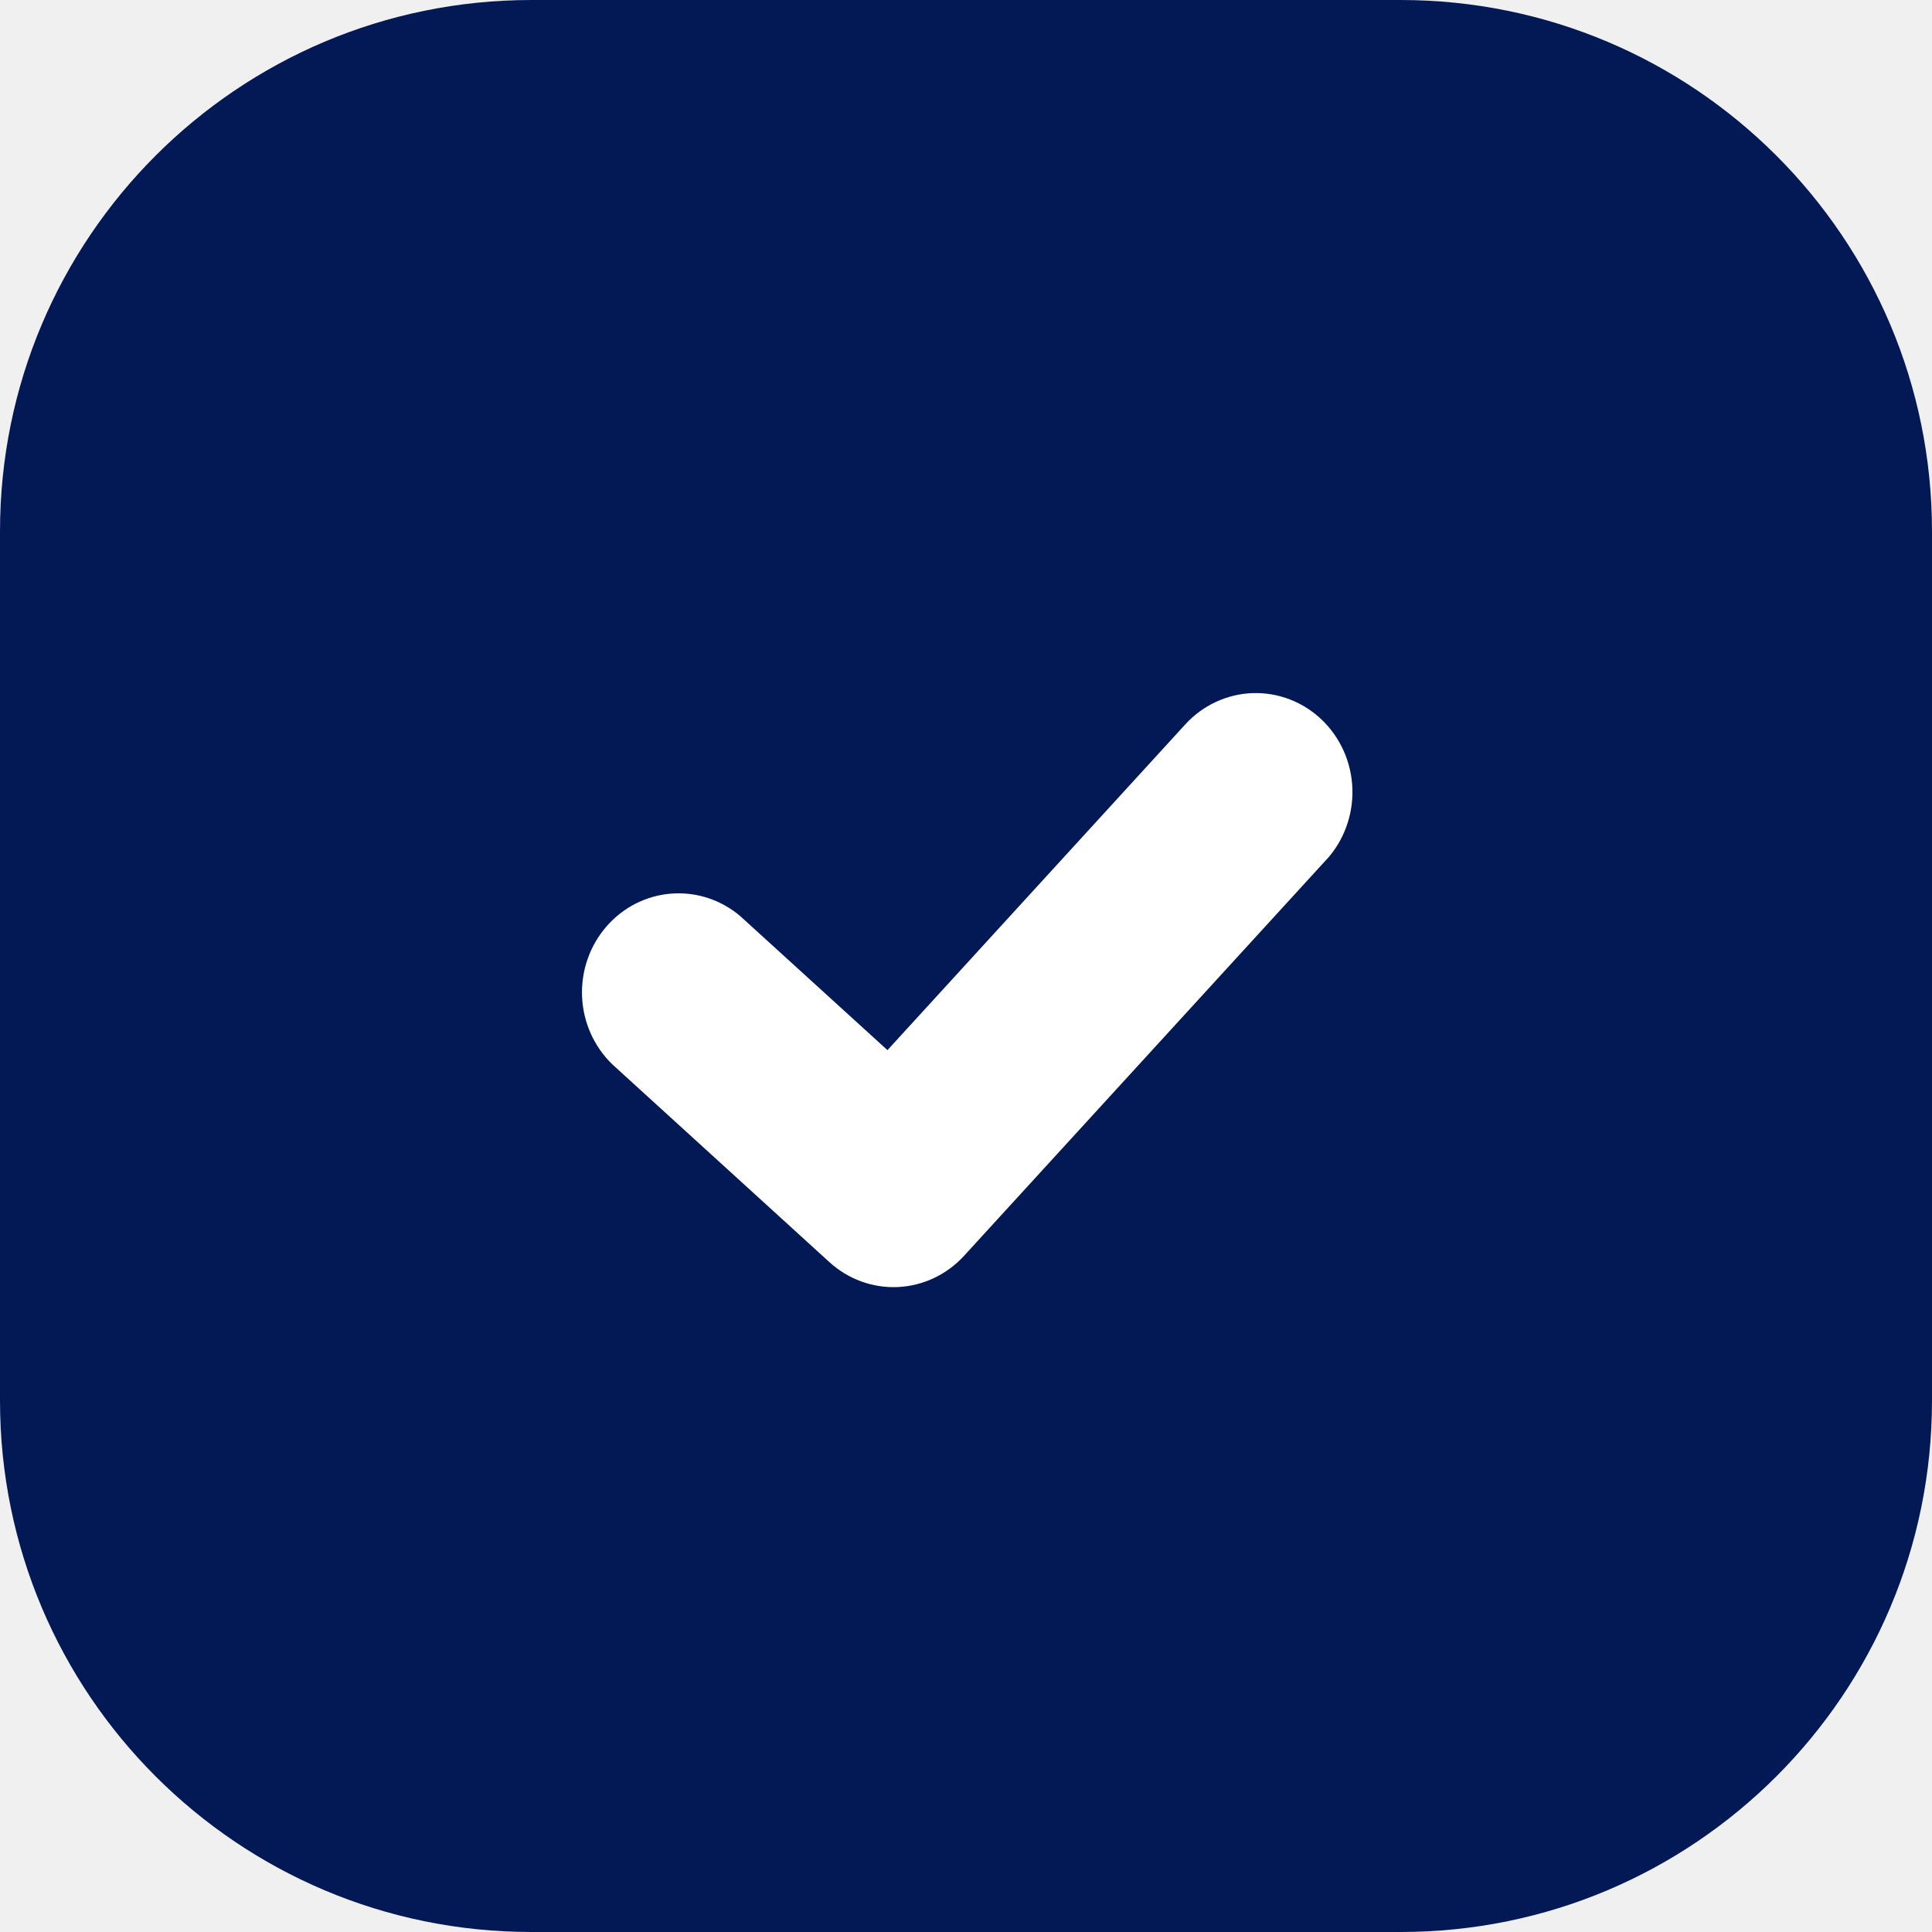
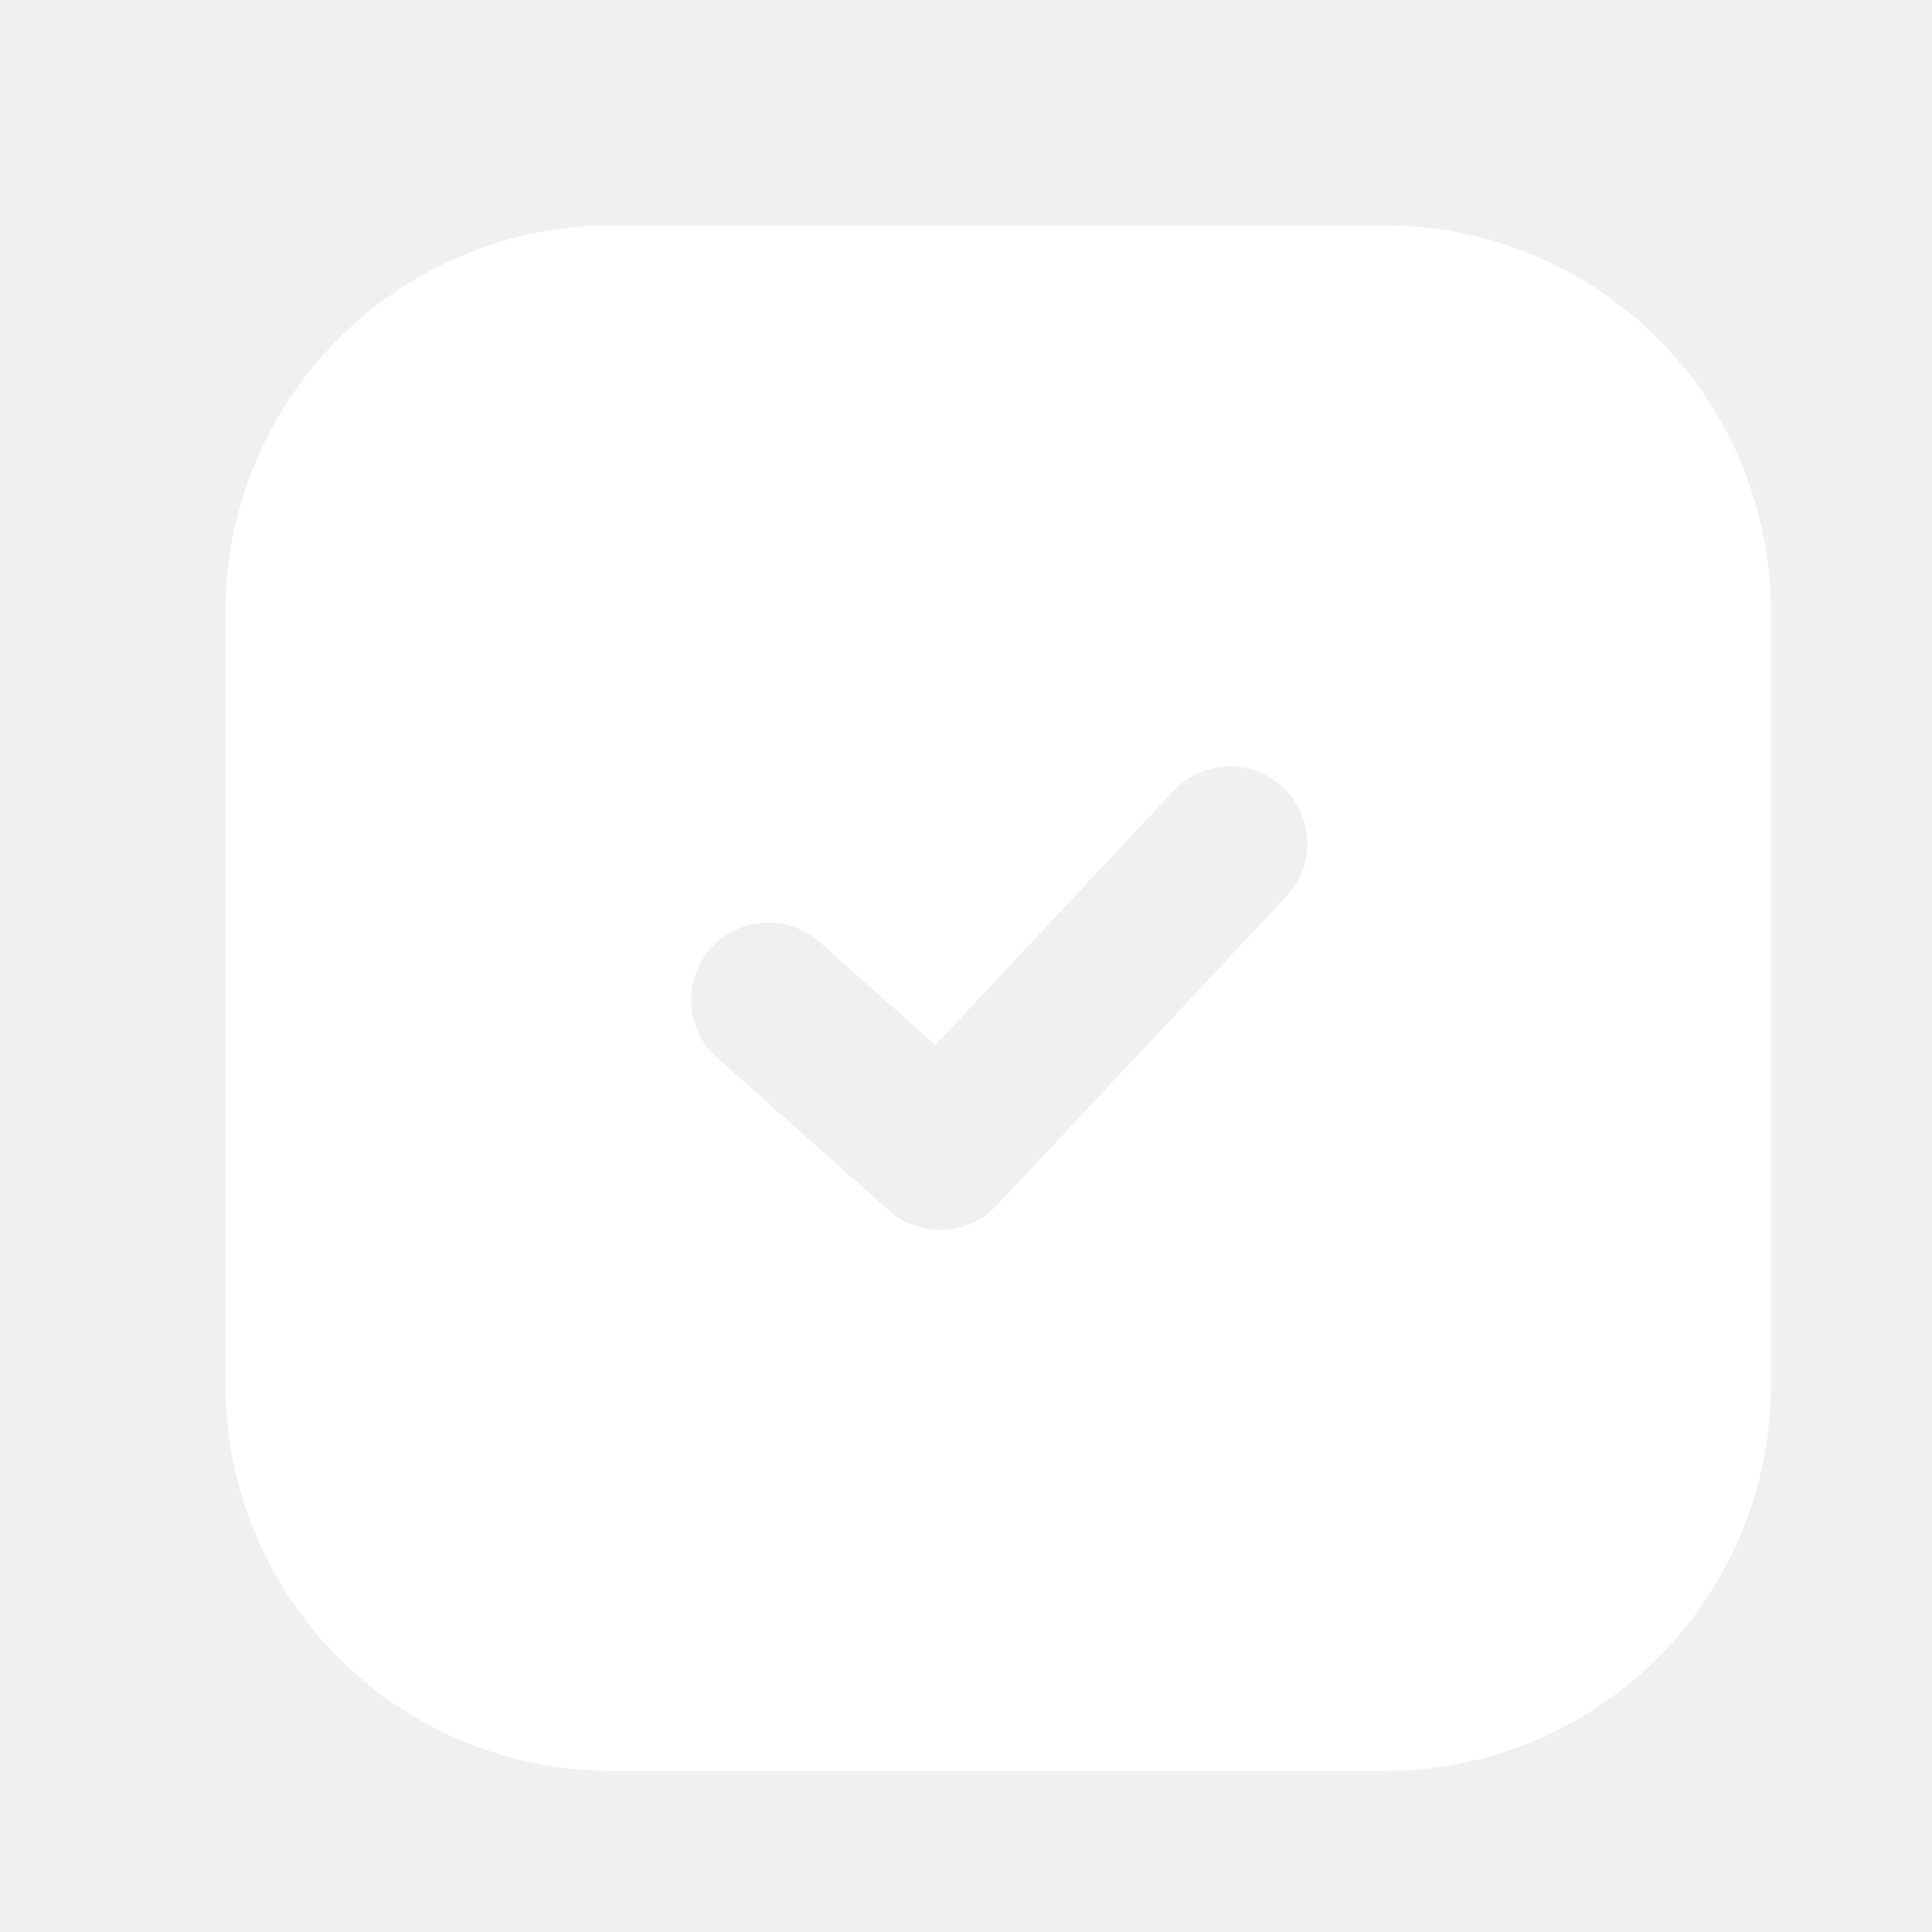
- <svg xmlns="http://www.w3.org/2000/svg" width="40" height="40" viewBox="0 0 40 40" fill="none">
-   <g clip-path="url(#clip0_2_22)">
-     <rect width="40" height="40" rx="11" fill="white" />
-     <path fill-rule="evenodd" clip-rule="evenodd" d="M10 0C7.348 0 4.804 1.08 2.929 3.002C1.054 4.924 0 7.532 0 10.25V30.75C0 33.468 1.054 36.076 2.929 37.998C4.804 39.92 7.348 41 10 41H30C32.652 41 35.196 39.92 37.071 37.998C38.946 36.076 40 33.468 40 30.75V10.25C40 7.532 38.946 4.924 37.071 3.002C35.196 1.08 32.652 0 30 0H10ZM27.46 17.802C27.64 17.606 27.78 17.375 27.872 17.123C27.965 16.871 28.008 16.602 28 16.333C27.991 16.064 27.931 15.799 27.823 15.554C27.714 15.309 27.56 15.088 27.368 14.903C27.176 14.719 26.951 14.576 26.705 14.481C26.459 14.386 26.198 14.342 25.935 14.35C25.672 14.359 25.414 14.421 25.175 14.532C24.935 14.643 24.72 14.801 24.54 14.998L18.374 21.742L15.328 18.969C14.929 18.629 14.416 18.461 13.899 18.501C13.382 18.541 12.899 18.785 12.555 19.183C12.21 19.581 12.029 20.1 12.051 20.632C12.073 21.163 12.296 21.665 12.672 22.031L17.172 26.131C17.561 26.486 18.07 26.671 18.591 26.647C19.111 26.622 19.601 26.391 19.958 26.002L27.458 17.802H27.46Z" fill="#031956" />
-   </g>
-   <defs>
-     <clipPath id="clip0_2_22">
-       <rect width="40" height="40" rx="11" fill="white" />
-     </clipPath>
-   </defs>
+ <svg xmlns="http://www.w3.org/2000/svg" width="50" height="50" viewBox="0 0 50 50" fill="none">
+   <path fill-rule="evenodd" clip-rule="evenodd" d="M15.833 5.833C13.181 5.833 10.638 6.887 8.762 8.762C6.887 10.638 5.833 13.181 5.833 15.833V35.833C5.833 38.486 6.887 41.029 8.762 42.904C10.638 44.78 13.181 45.833 15.833 45.833H35.833C38.486 45.833 41.029 44.78 42.904 42.904C44.78 41.029 45.833 38.486 45.833 35.833V15.833C45.833 13.181 44.78 10.638 42.904 8.762C41.029 6.887 38.486 5.833 35.833 5.833H15.833ZM33.293 23.201C33.473 23.01 33.613 22.784 33.706 22.538C33.798 22.293 33.842 22.031 33.833 21.768C33.825 21.506 33.764 21.247 33.656 21.008C33.547 20.769 33.393 20.553 33.201 20.373C33.01 20.194 32.784 20.054 32.538 19.961C32.293 19.868 32.031 19.825 31.768 19.834C31.506 19.842 31.247 19.902 31.008 20.011C30.769 20.119 30.553 20.274 30.373 20.465L24.207 27.045L21.161 24.339C20.762 24.008 20.25 23.844 19.732 23.883C19.215 23.922 18.733 24.161 18.388 24.549C18.043 24.936 17.863 25.443 17.885 25.962C17.907 26.48 18.129 26.97 18.505 27.327L23.005 31.327C23.395 31.673 23.904 31.854 24.424 31.83C24.944 31.806 25.435 31.581 25.791 31.201L33.291 23.201H33.293Z" fill="white" />
</svg>
